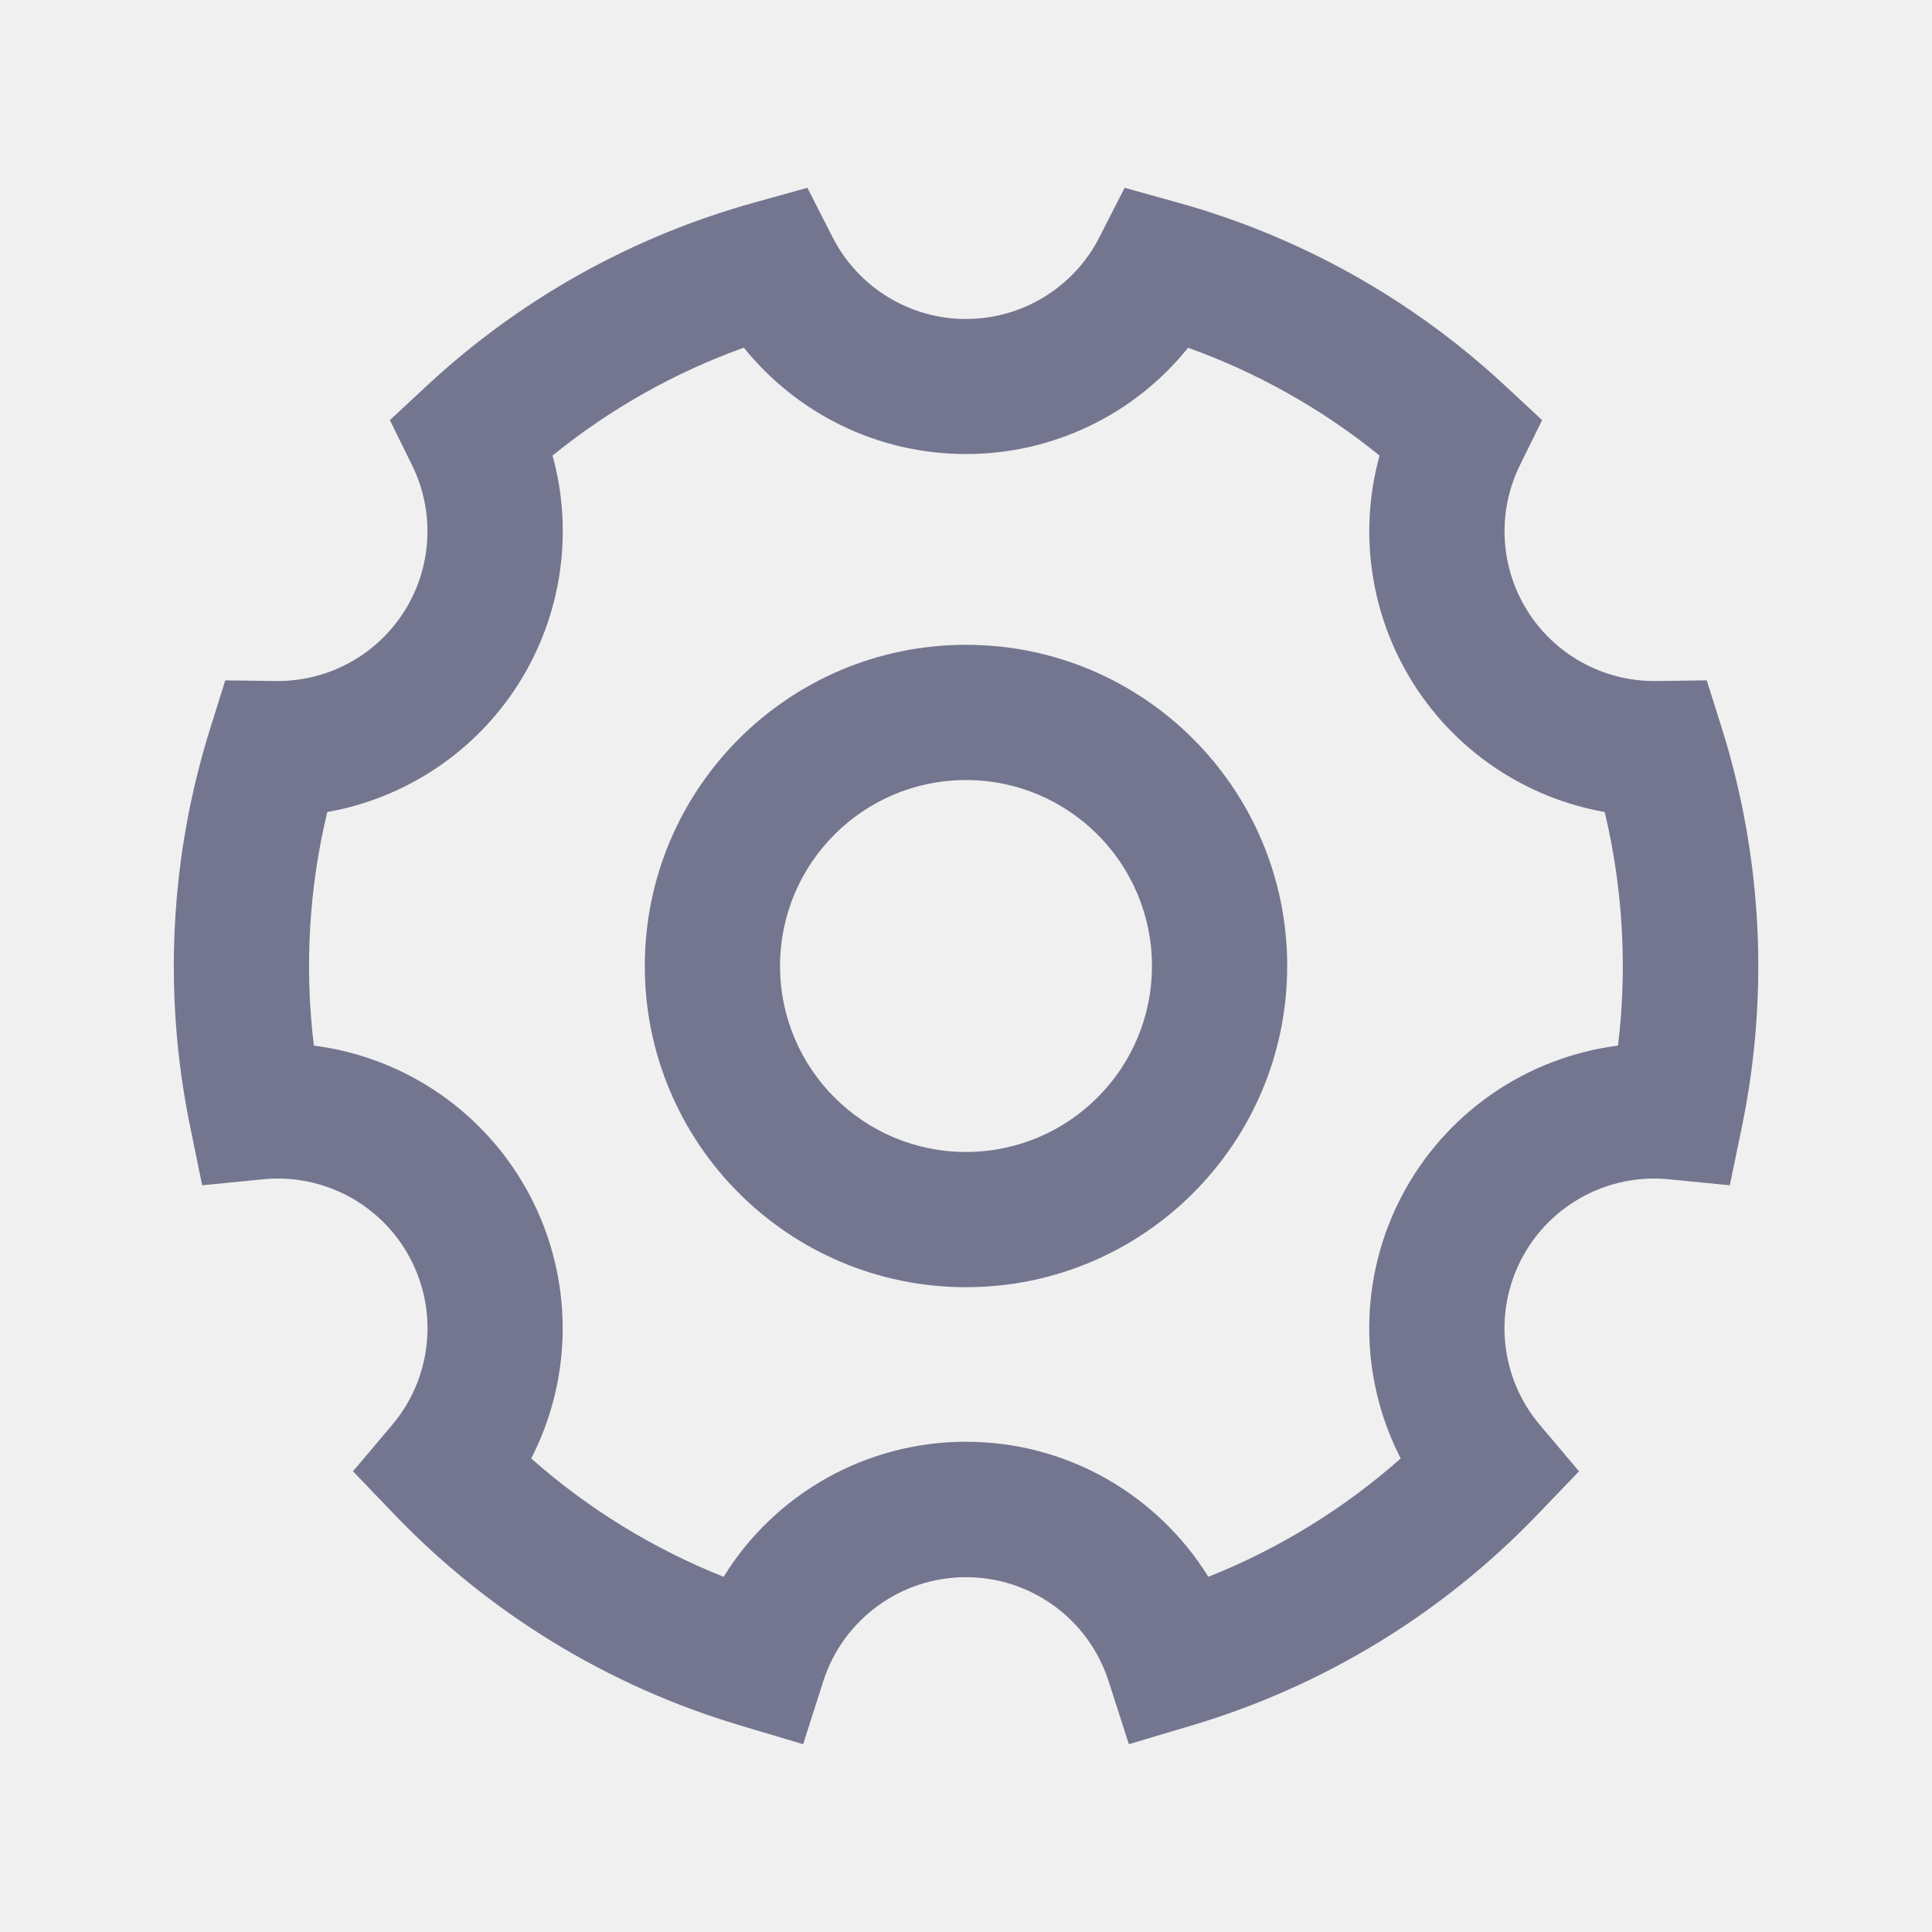
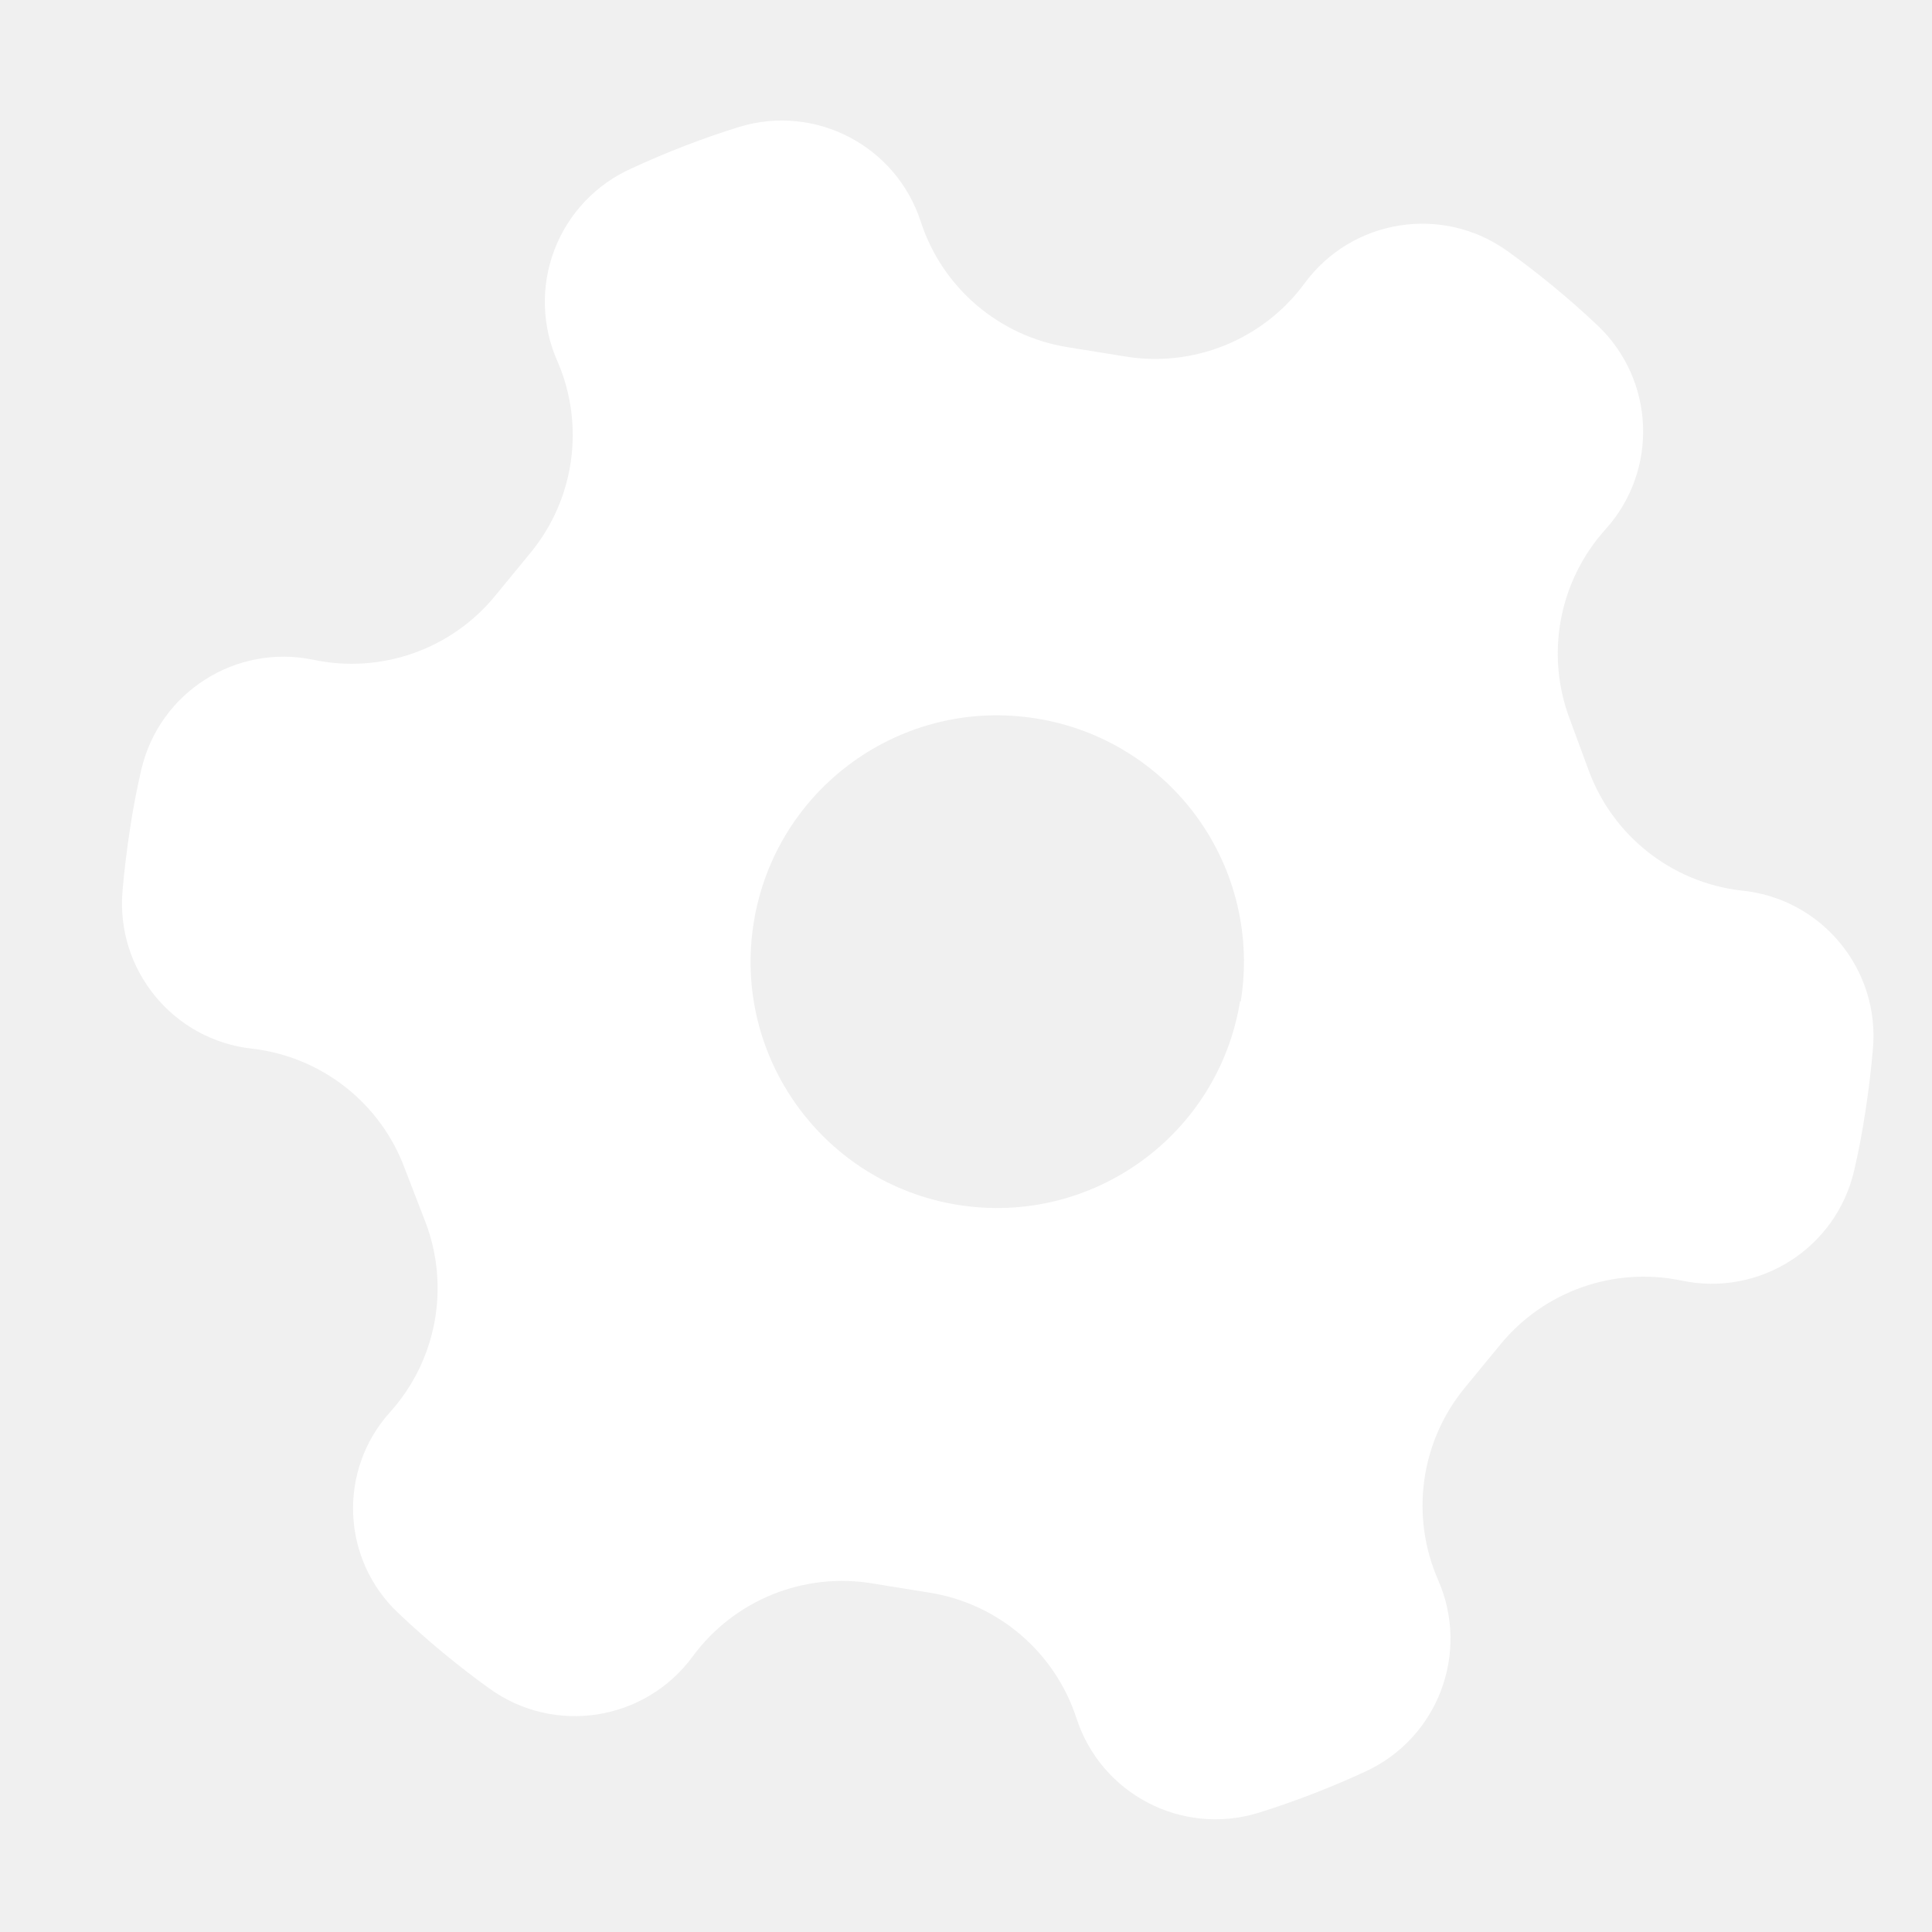
- <svg xmlns="http://www.w3.org/2000/svg" t="1746088705941" class="icon" viewBox="0 0 1024 1024" version="1.1" p-id="2799" width="200" height="200">
-   <path d="M427.93 99.533l13.312 26.112a79.36 79.36 0 0 0 141.517 0l13.312-26.112 28.16 7.834a419.226 419.226 0 0 1 173.568 97.126l19.558 18.176-11.776 23.91a79.36 79.36 0 0 0 71.219 114.381h1.126l26.675-0.358 8.038 25.446a421.581 421.581 0 0 1 10.752 210.483l-6.554 31.693-32.154-3.174a79.36 79.36 0 0 0-68.608 130.099l20.838 24.678-22.374 23.296a419.686 419.686 0 0 1-182.579 111.309l-33.638 10.035-10.752-33.434a79.411 79.411 0 0 0-151.194 0l-10.701 33.434-33.638-10.035a419.686 419.686 0 0 1-182.579-111.309l-22.374-23.296 20.838-24.678a79.36 79.36 0 0 0-68.608-130.099l-32.154 3.174-6.502-31.693a421.53 421.53 0 0 1 10.752-210.432l7.987-25.498 26.675 0.358h1.126a79.36 79.36 0 0 0 71.219-114.381l-11.776-23.91 19.558-18.176a419.226 419.226 0 0 1 173.568-97.126l28.16-7.834zM292.864 241.459a151.142 151.142 0 0 1-119.398 188.928 349.184 349.184 0 0 0-7.117 123.802 151.04 151.04 0 0 1 115.2 218.829 348.16 348.16 0 0 0 101.99 62.72A150.886 150.886 0 0 1 512 764.16c54.272 0 101.837 28.672 128.461 71.578a348.16 348.16 0 0 0 101.939-62.72 151.04 151.04 0 0 1 115.2-218.829 352.461 352.461 0 0 0-7.066-123.802 151.091 151.091 0 0 1-119.347-188.928A347.494 347.494 0 0 0 629.709 184.32 150.733 150.733 0 0 1 512 240.64c-47.616 0-90.061-22.016-117.76-56.371-37.069 13.312-71.322 32.768-101.376 57.19z" fill="#747690" p-id="2800" />
-   <path d="M341.76 512a170.24 170.24 0 1 1 340.48 0 170.24 170.24 0 0 1-340.48 0zM512 413.44a98.56 98.56 0 1 0 0 197.12 98.56 98.56 0 0 0 0-197.12z" fill="#747690" p-id="2801" />
+ <svg xmlns="http://www.w3.org/2000/svg" t="1746232539827" class="icon" viewBox="0 0 1024 1024" version="1.1" p-id="9566" width="200" height="200">
+   <path d="M922.88 472a98.24 98.24 0 0 1-80.96-64l-9.92-26.88a98.24 98.24 0 0 1 18.88-100.48 77.44 77.44 0 0 0-4.48-108.48 464.32 464.32 0 0 0-47.36-39.04 77.44 77.44 0 0 0-107.52 16.96 98.24 98.24 0 0 1-96 38.72l-29.76-4.8a98.24 98.24 0 0 1-77.76-66.56 77.44 77.44 0 0 0-96-50.24 464.32 464.32 0 0 0-57.28 22.08A77.44 77.44 0 0 0 295.68 192a98.24 98.24 0 0 1-14.08 100.48l-19.2 23.36a98.24 98.24 0 0 1-96 33.92 77.44 77.44 0 0 0-91.52 58.24q-3.52 15.04-6.08 32t-3.84 32a77.44 77.44 0 0 0 68.8 83.84 98.24 98.24 0 0 1 80.96 64l10.88 28.16a98.24 98.24 0 0 1-18.88 100.48 76.16 76.16 0 0 0 4.48 106.56 464.32 464.32 0 0 0 48.32 40 77.44 77.44 0 0 0 107.52-16.96 98.24 98.24 0 0 1 96-38.72l29.76 4.8a98.24 98.24 0 0 1 77.76 66.56 77.44 77.44 0 0 0 96 50.24 464.32 464.32 0 0 0 57.28-22.08 77.44 77.44 0 0 0 38.4-101.44 98.24 98.24 0 0 1 13.76-101.44l19.2-23.36a98.24 98.24 0 0 1 96-33.92 77.44 77.44 0 0 0 91.52-58.24q3.52-15.04 6.08-32t3.84-32a77.44 77.44 0 0 0-69.76-84.48z m-265.6 58.56a130.56 130.56 0 1 1-108.16-149.76 130.56 130.56 0 0 1 108.48 150.08z" fill="#ffffff" p-id="9567" />
</svg>
